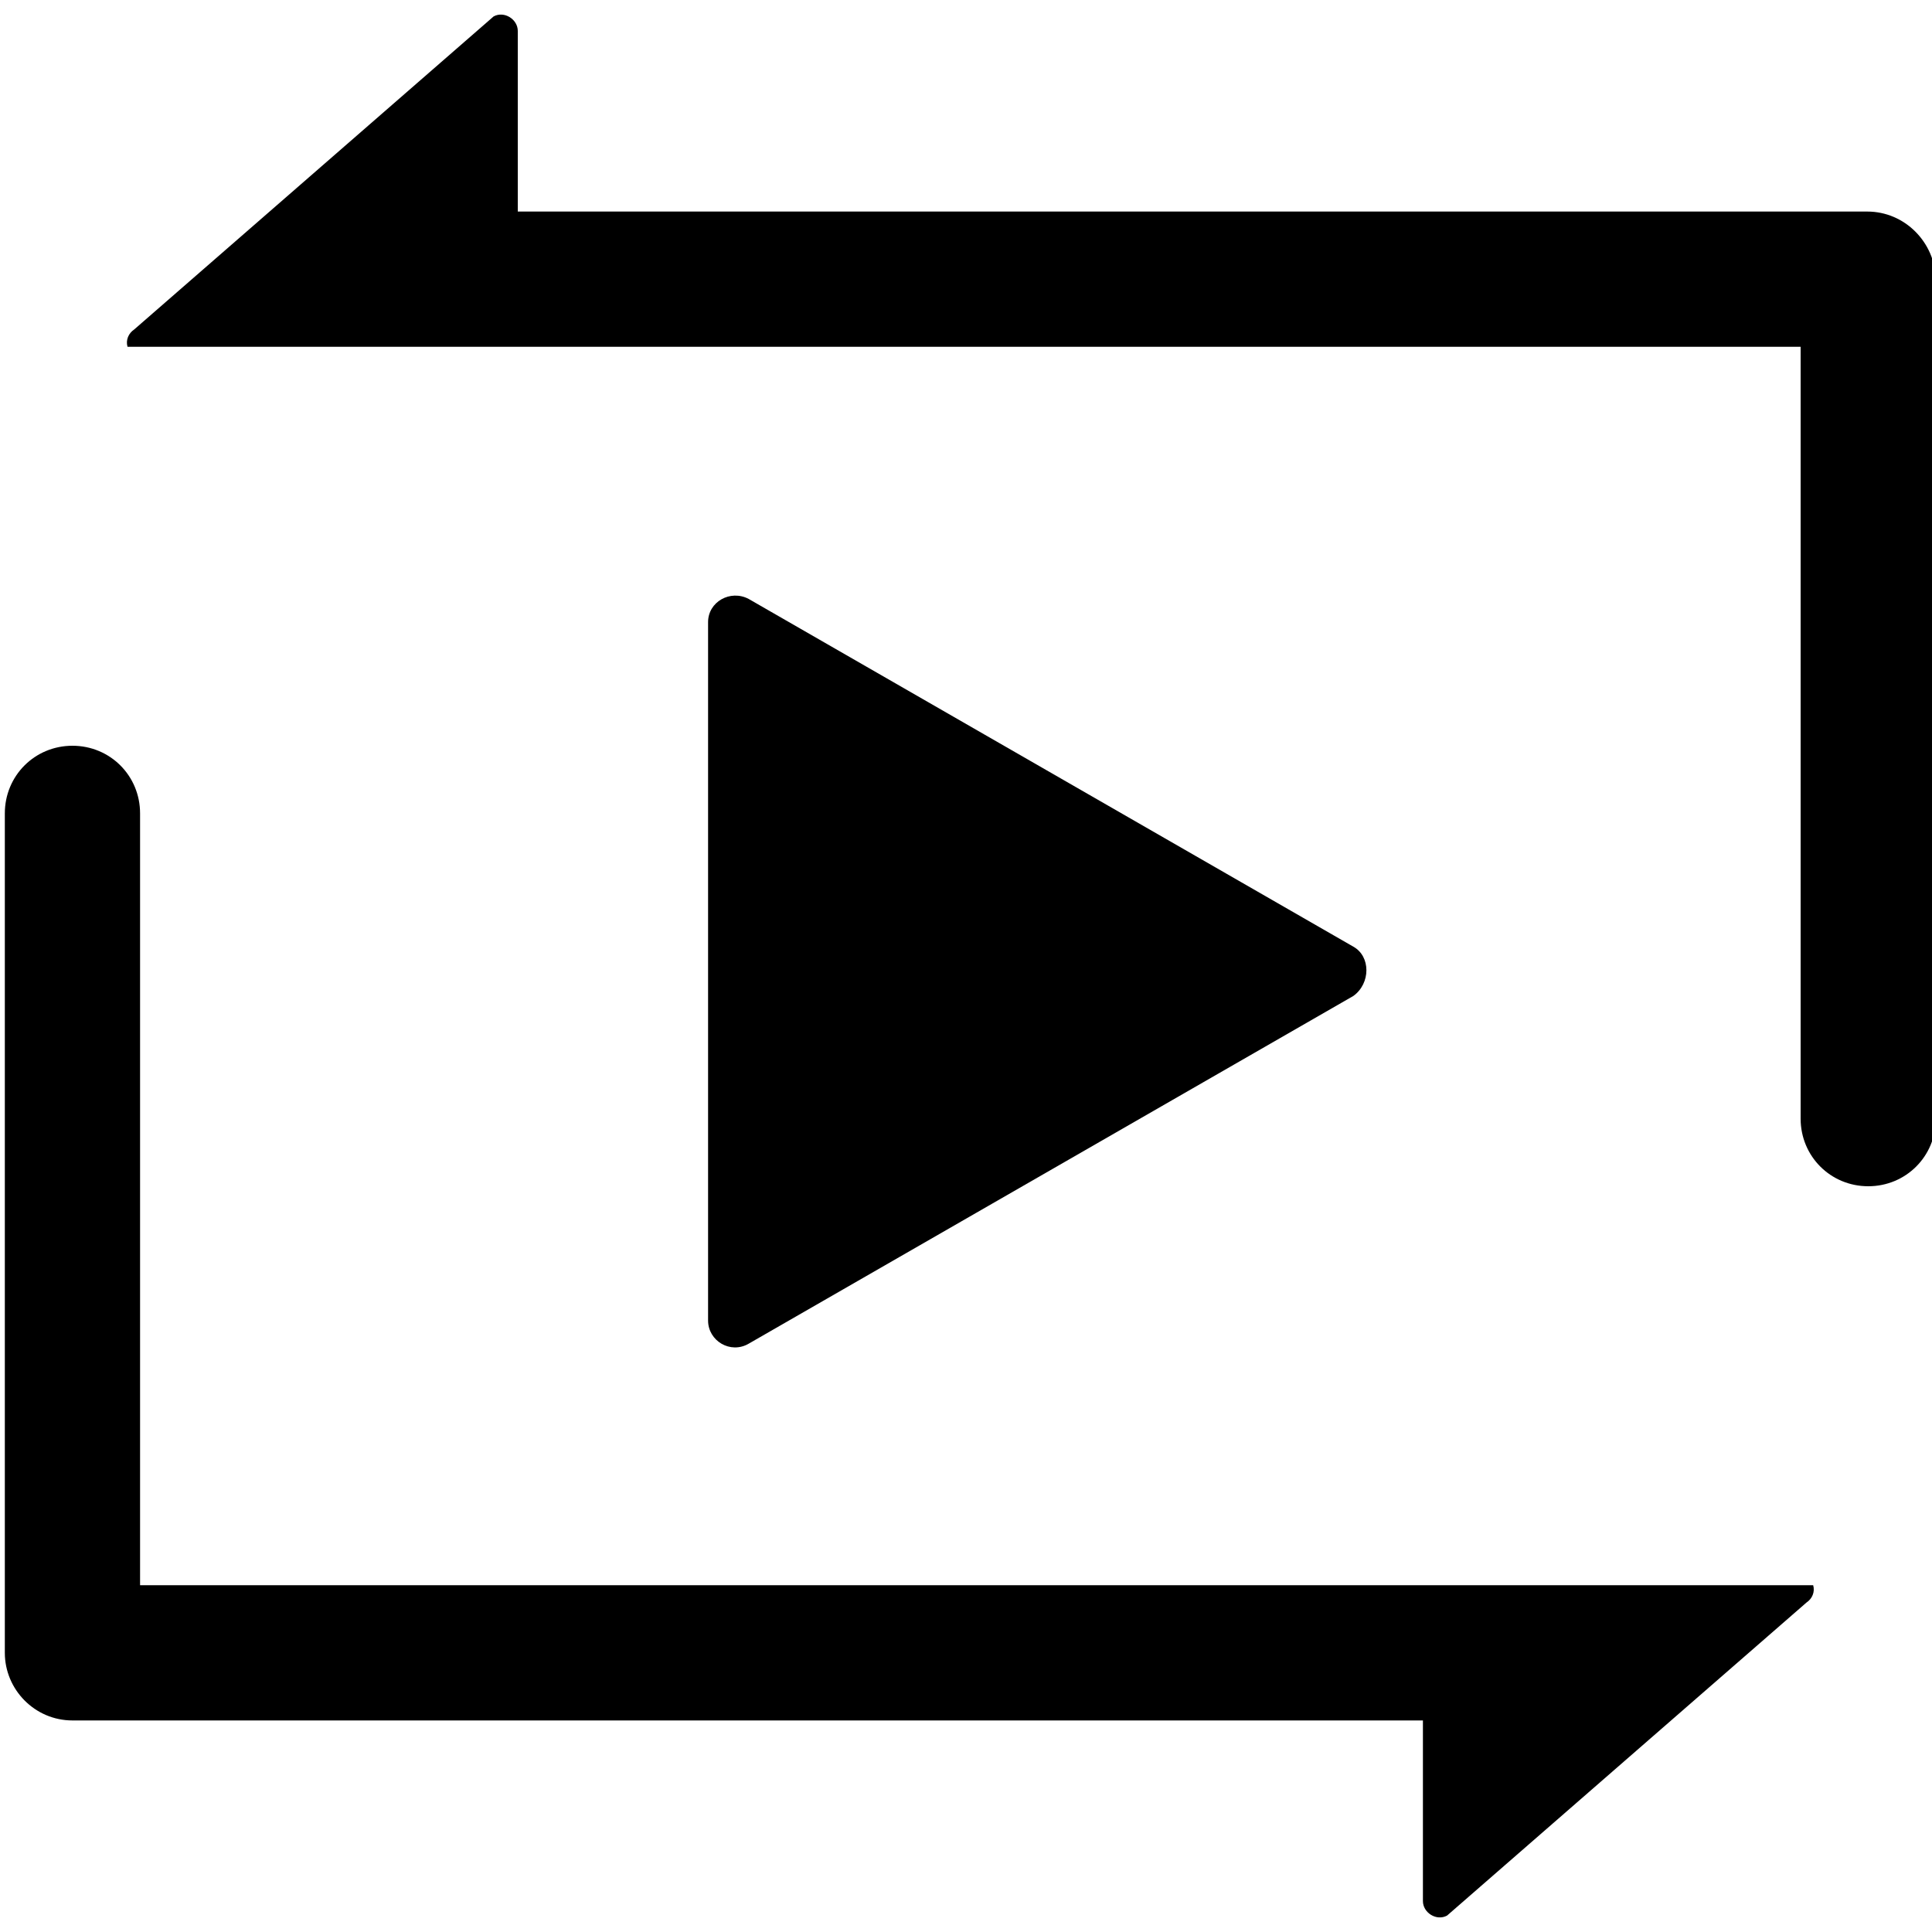
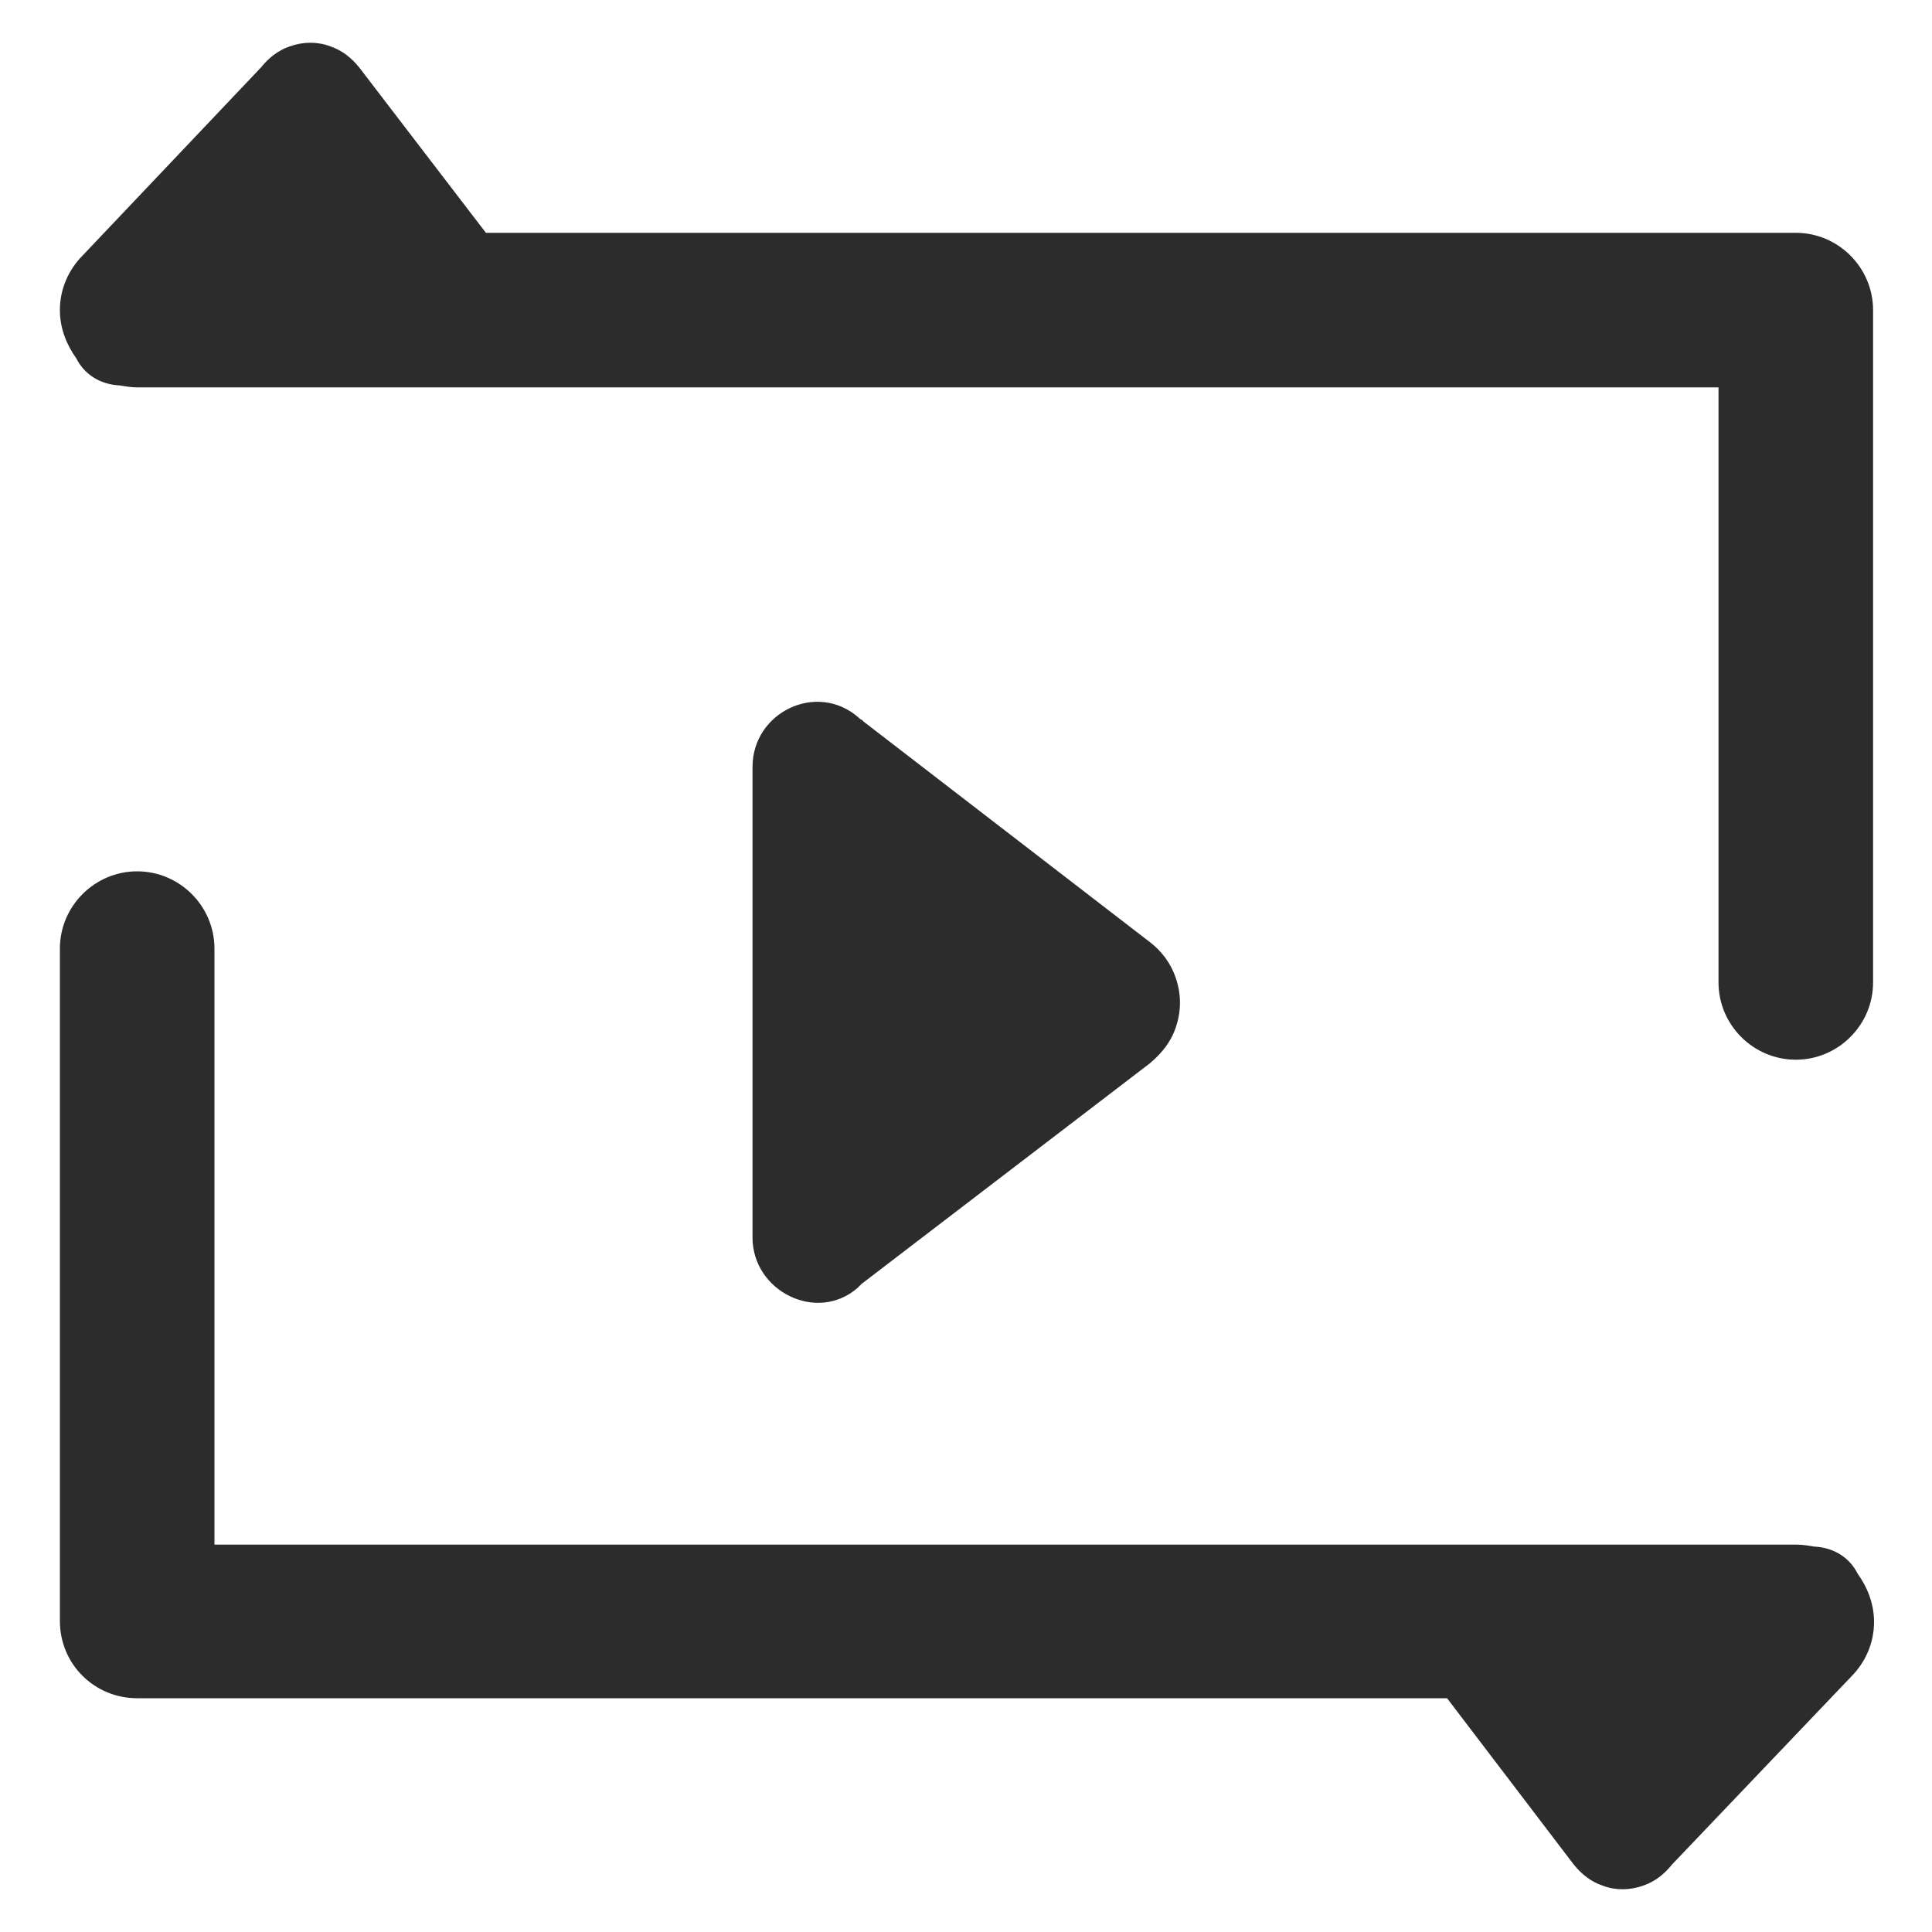
- <svg xmlns="http://www.w3.org/2000/svg" version="1.1" id="Layer_1" x="0px" y="0px" viewBox="0 0 200 200" style="enable-background:new 0 0 200 200;" xml:space="preserve">
-   <path d="M140.1,98L77.5,62c-1.9-1-4.2,0.3-4.2,2.4v72.3c0,2.1,2.3,3.5,4.2,2.4l62.6-36C141.9,101.8,141.9,99,140.1,98z" />
-   <path d="M193.3,21.9H53.6V3.2c0-1.2-1.4-2.1-2.5-1.5L13.9,34.1c-0.6,0.4-0.9,1.1-0.7,1.8h40.4v0h132.8v79.9c0,3.9,3.1,7,7,7  s7-3.1,7-7V28.9C200.3,25.1,197.2,21.9,193.3,21.9z" />
-   <path d="M7.5,178.1h139.8v18.7c0,1.2,1.4,2.1,2.5,1.5l37.2-32.4c0.6-0.4,0.9-1.1,0.7-1.8h-40.4v0H14.5V84.2c0-3.9-3.1-7-7-7  s-7,3.1-7,7v86.9C0.5,174.9,3.6,178.1,7.5,178.1z" />
+ <svg xmlns="http://www.w3.org/2000/svg" class="icon" width="200px" height="200.00px" viewBox="0 0 1024 1024" version="1.1">
+   <path fill="#2c2c2c" d="M398.848 655.872V406.528c0-29.184 34.304-45.568 56.32-26.112 0.512 0.512 1.024 1.024 1.536 1.024l1.024 1.024L609.28 499.2c6.144 4.608 11.264 11.264 13.824 18.944 3.072 8.704 3.072 17.92 0 26.624-2.56 7.68-7.68 13.824-13.824 18.944l-152.576 116.736-0.512 0.512-1.536 1.536c-21.504 18.944-55.808 2.048-55.808-26.624zM951.808 123.392H257.536L190.464 35.84c-4.096-5.12-9.216-9.216-15.36-11.264-6.656-2.56-14.336-2.56-21.504 0-6.144 2.048-11.264 6.144-15.36 11.264L44.032 135.168c-7.68 7.68-12.288 17.92-12.288 29.184 0 9.728 3.584 18.432 8.704 25.6 4.096 8.192 12.288 13.824 23.04 14.336 3.072 0.512 6.144 1.024 9.216 1.024h838.144v315.392c0 22.528 18.432 40.96 40.96 40.96s40.96-18.432 40.96-40.96V164.352c0-22.528-18.432-40.96-40.96-40.96zM72.704 900.096h694.272l67.072 88.064c4.096 5.12 9.216 9.216 15.36 11.264 6.656 2.56 14.336 2.56 21.504 0 6.144-2.048 11.264-6.144 15.36-11.264l94.72-99.328c7.68-7.68 12.288-17.92 12.288-29.184 0-9.728-3.584-18.432-8.704-25.6-4.096-8.192-12.288-13.824-23.04-14.336-3.072-0.512-6.144-1.024-9.216-1.024H113.664V502.784c0-22.528-18.432-40.96-40.96-40.96s-40.96 18.432-40.96 40.96v356.352c0 23.04 18.432 40.96 40.96 40.96z" />
</svg>
